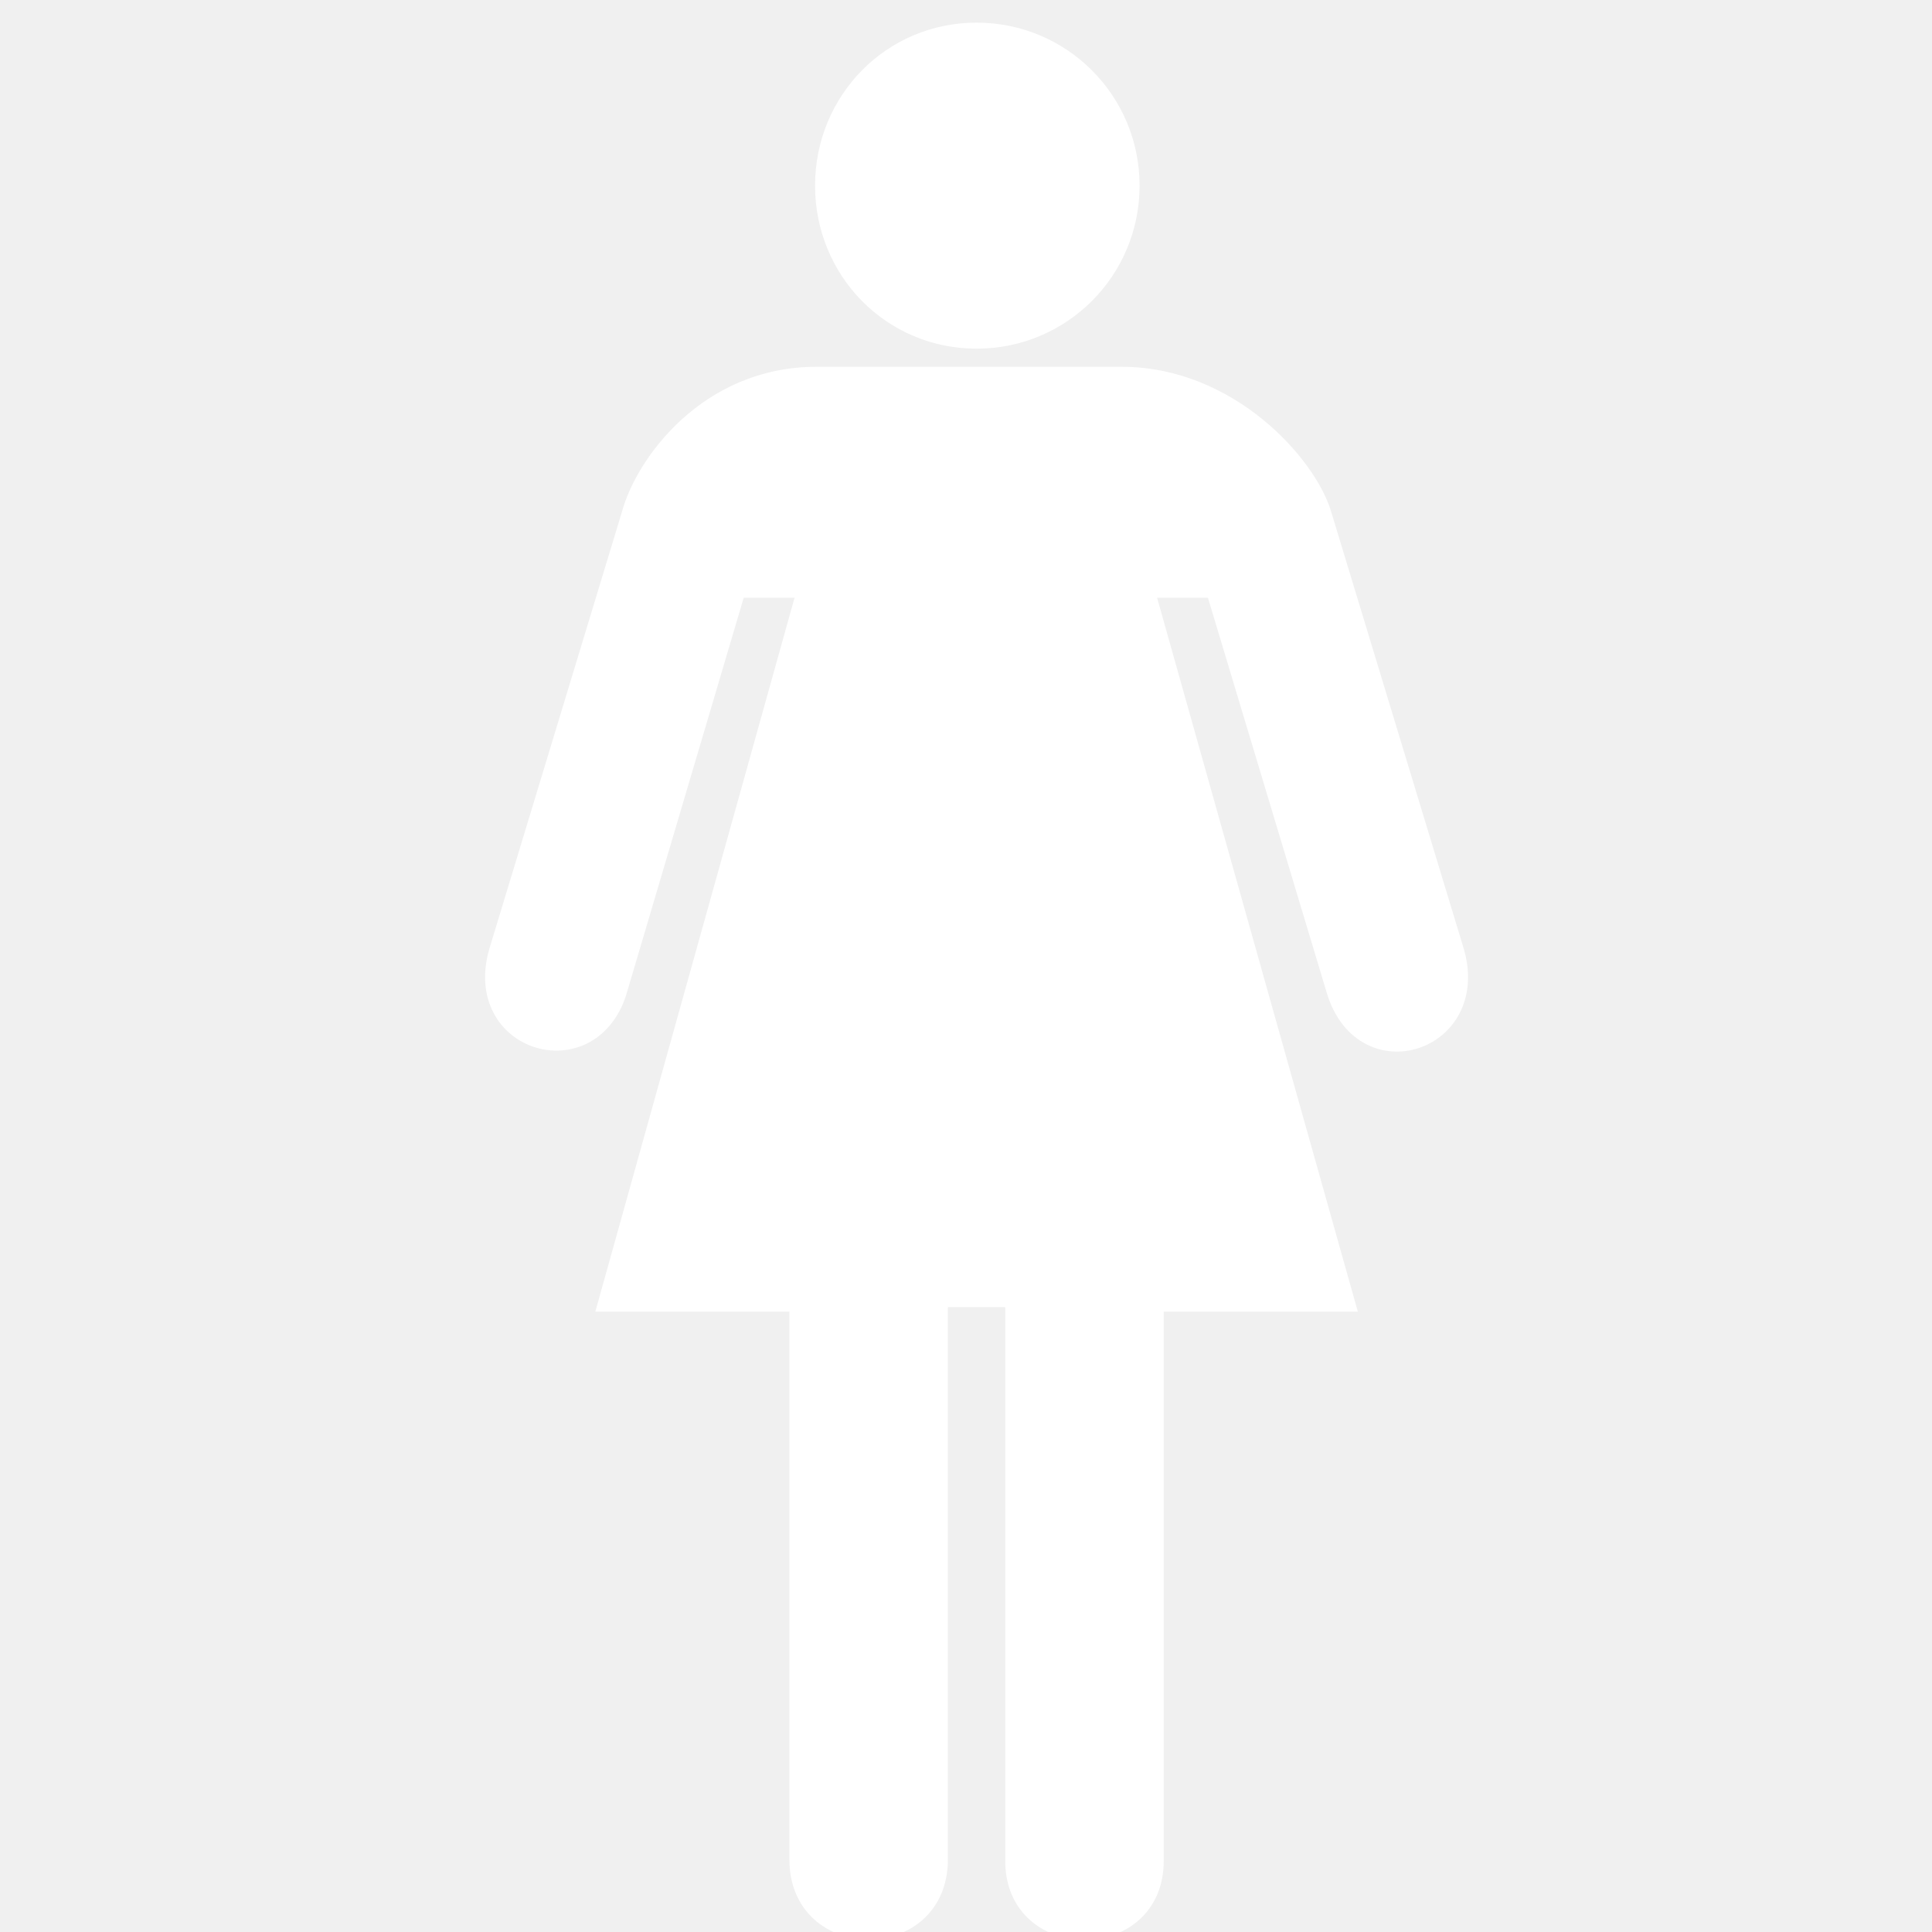
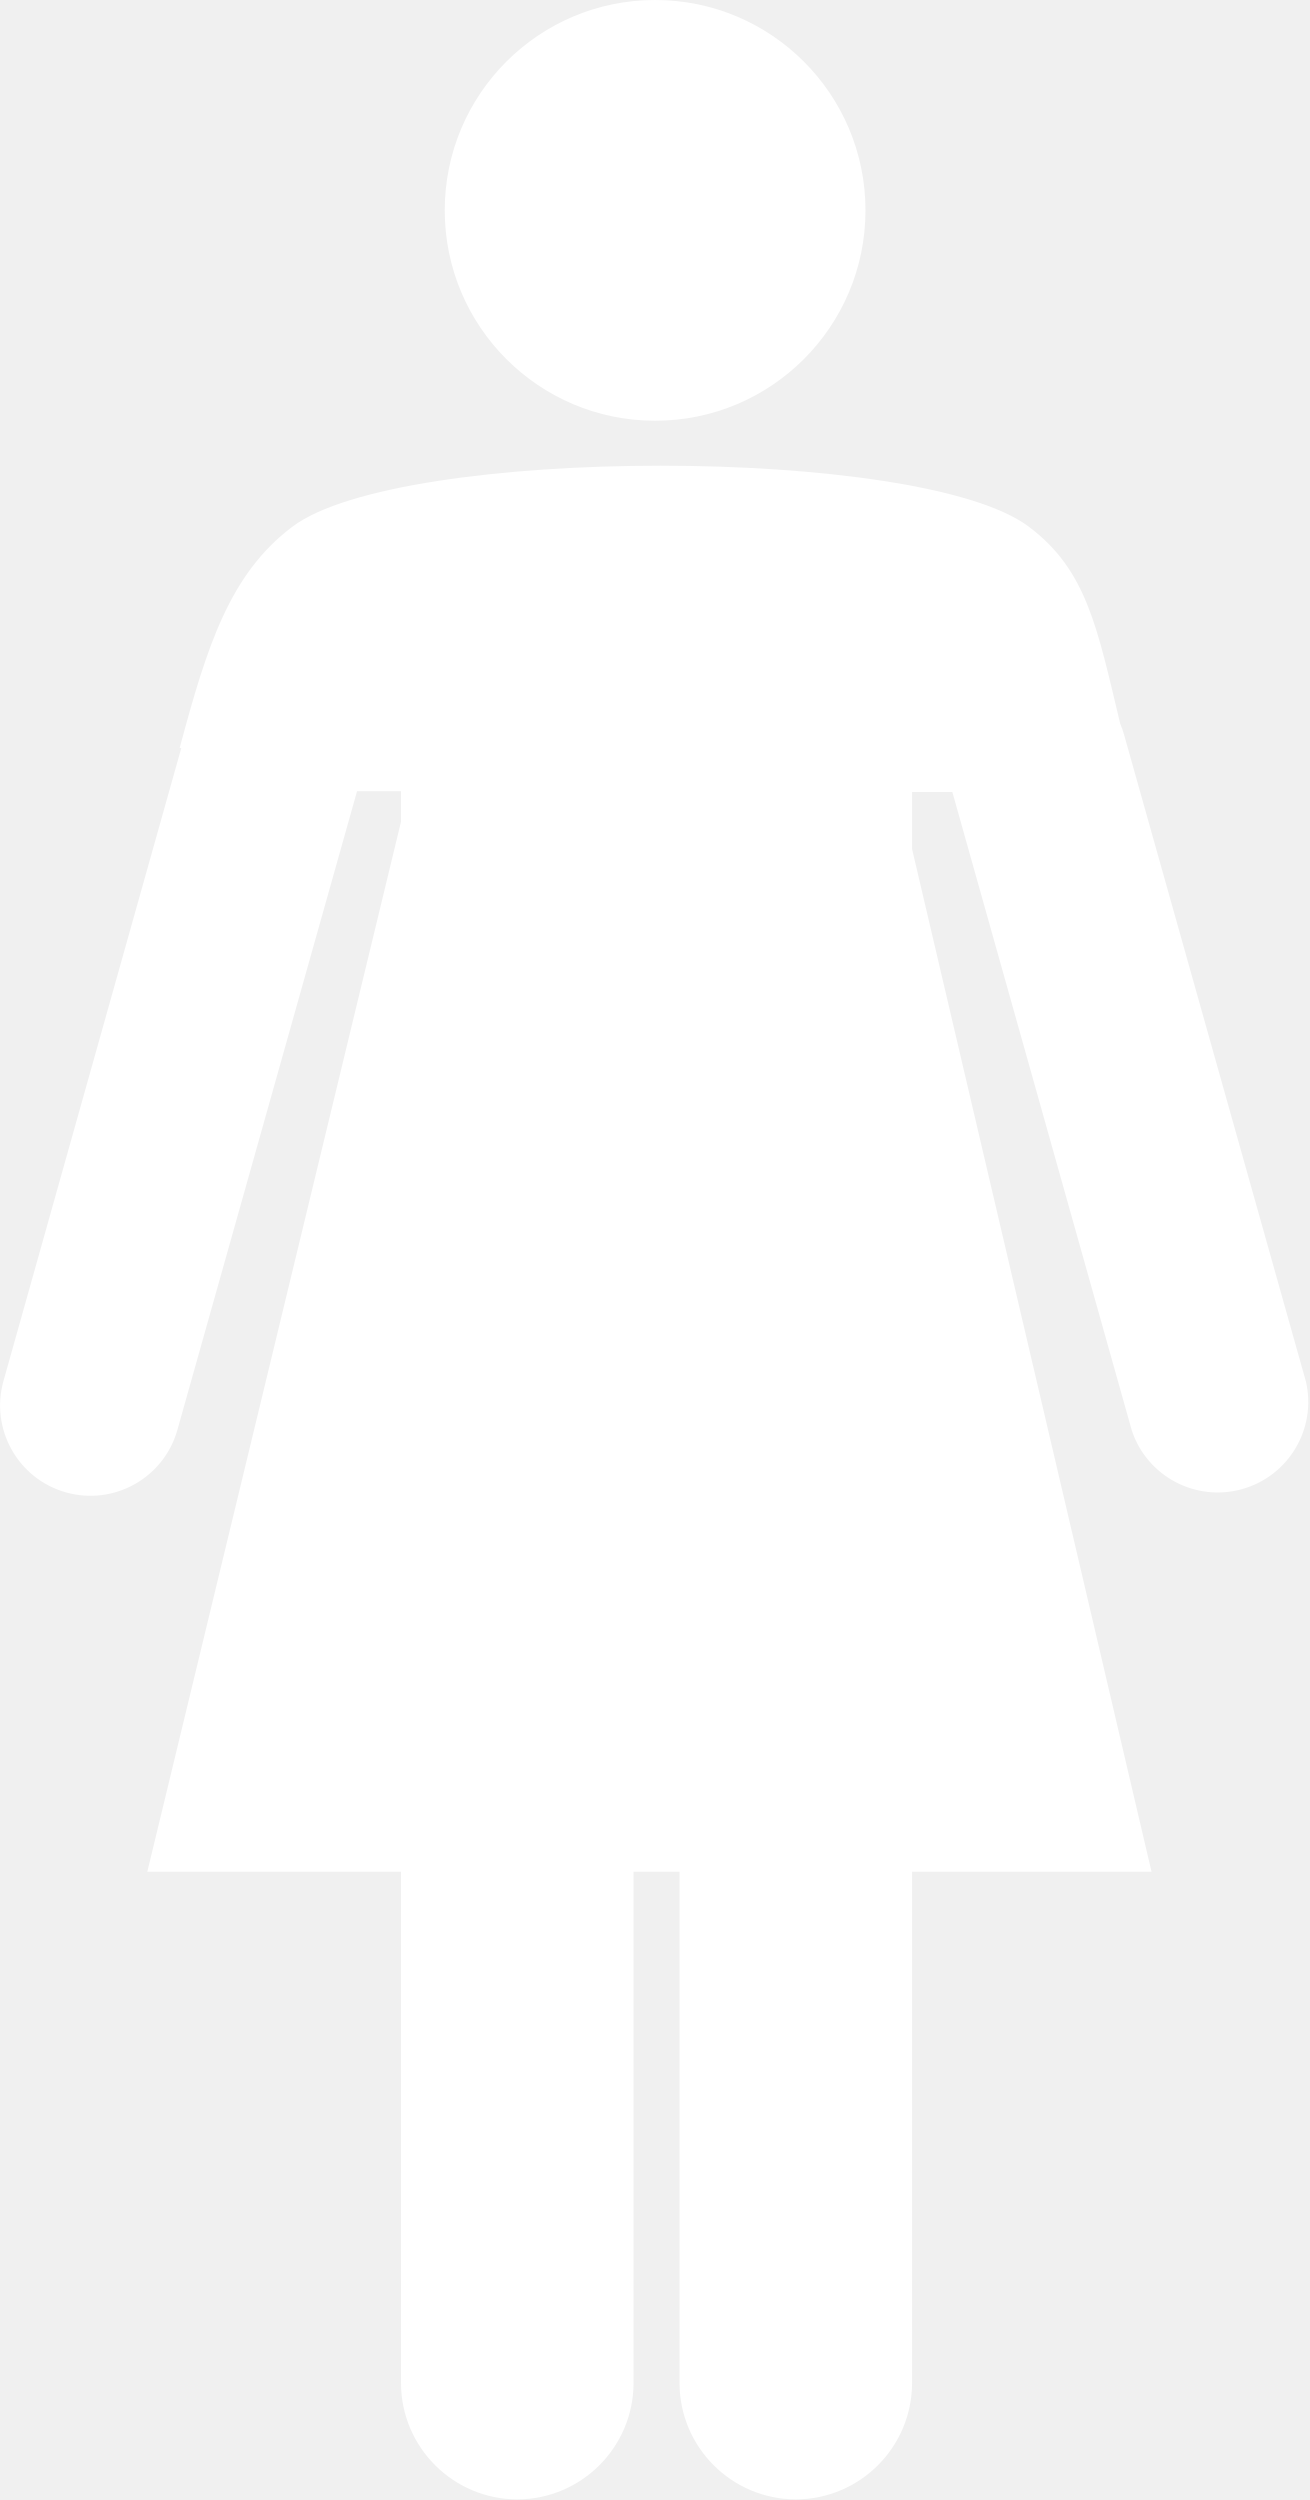
- <svg xmlns="http://www.w3.org/2000/svg" fill="#ffffff" height="800px" width="800px" version="1.2" baseProfile="tiny" id="Layer_1" viewBox="-63 65 128 128" xml:space="preserve" stroke="#ffffff">
-   <g id="SVGRepo_bgCarrier" stroke-width="0" />
-   <g id="SVGRepo_tracerCarrier" stroke-linecap="round" stroke-linejoin="round" />
-   <g id="SVGRepo_iconCarrier">
-     <path d="M11.3,89.8c7.2,0,12.4,5.9,13.4,9.2l8.8,29c1.8,6.2-6.2,8.8-8.1,2.7l-8-26.6H13l13.3,47.3H13.6v36.9c0,6.3-9.5,6.3-9.5,0 v-37.2h-4.8v37.1c0,6.4-9.5,6.4-9.5,0v-36.8h-12.7l13.2-47.3h-4.4l-7.9,26.7c-1.9,5.8-9.9,3.4-8.1-2.8l8.8-29 c0.9-3.3,5.1-9.2,12.4-9.2C-8.9,89.8,11.3,89.8,11.3,89.8z" />
-     <path d="M1.7,87.6C7.4,87.6,12,83,12,77.3C12,71.6,7.4,67,1.7,67C-4,67-8.5,71.6-8.5,77.3C-8.5,83-4,87.6,1.7,87.6" />
-   </g>
+ <svg xmlns="http://www.w3.org/2000/svg" id="Layer_1" data-name="Layer 1" viewBox="0 0 64.36 122.88">
+   <defs>
+     <style>.cls-1{fill-rule:evenodd;}</style>
+   </defs>
+   <path style="fill-rule:nonzero;fill:#fff;" class="cls-1" d="M19.71,40.39,7.24,92H19.71v25.13a5.73,5.73,0,0,0,5.72,5.72h0a5.73,5.73,0,0,0,5.71-5.72V92H33.4v25.13a5.73,5.73,0,0,0,5.71,5.72h0a5.73,5.73,0,0,0,5.72-5.72V92H56.6L44.83,41.73v-2.8h1.85l.13,0,8.82,31.38a4.45,4.45,0,0,0,8.56-2.4l-8.94-31.8a4.29,4.29,0,0,0-.19-.54c-1.13-4.72-1.64-7.54-4.49-9.68-5.3-4-30.91-4-36.2,0-3.08,2.32-4.2,5.87-5.54,10.88l.08,0L.17,67.88a4.44,4.44,0,1,0,8.55,2.4l8.83-31.39.16,0h2v1.46ZM32.2,0A10.34,10.34,0,1,1,21.86,10.34,10.34,10.34,0,0,1,32.2,0Z" />
</svg>
